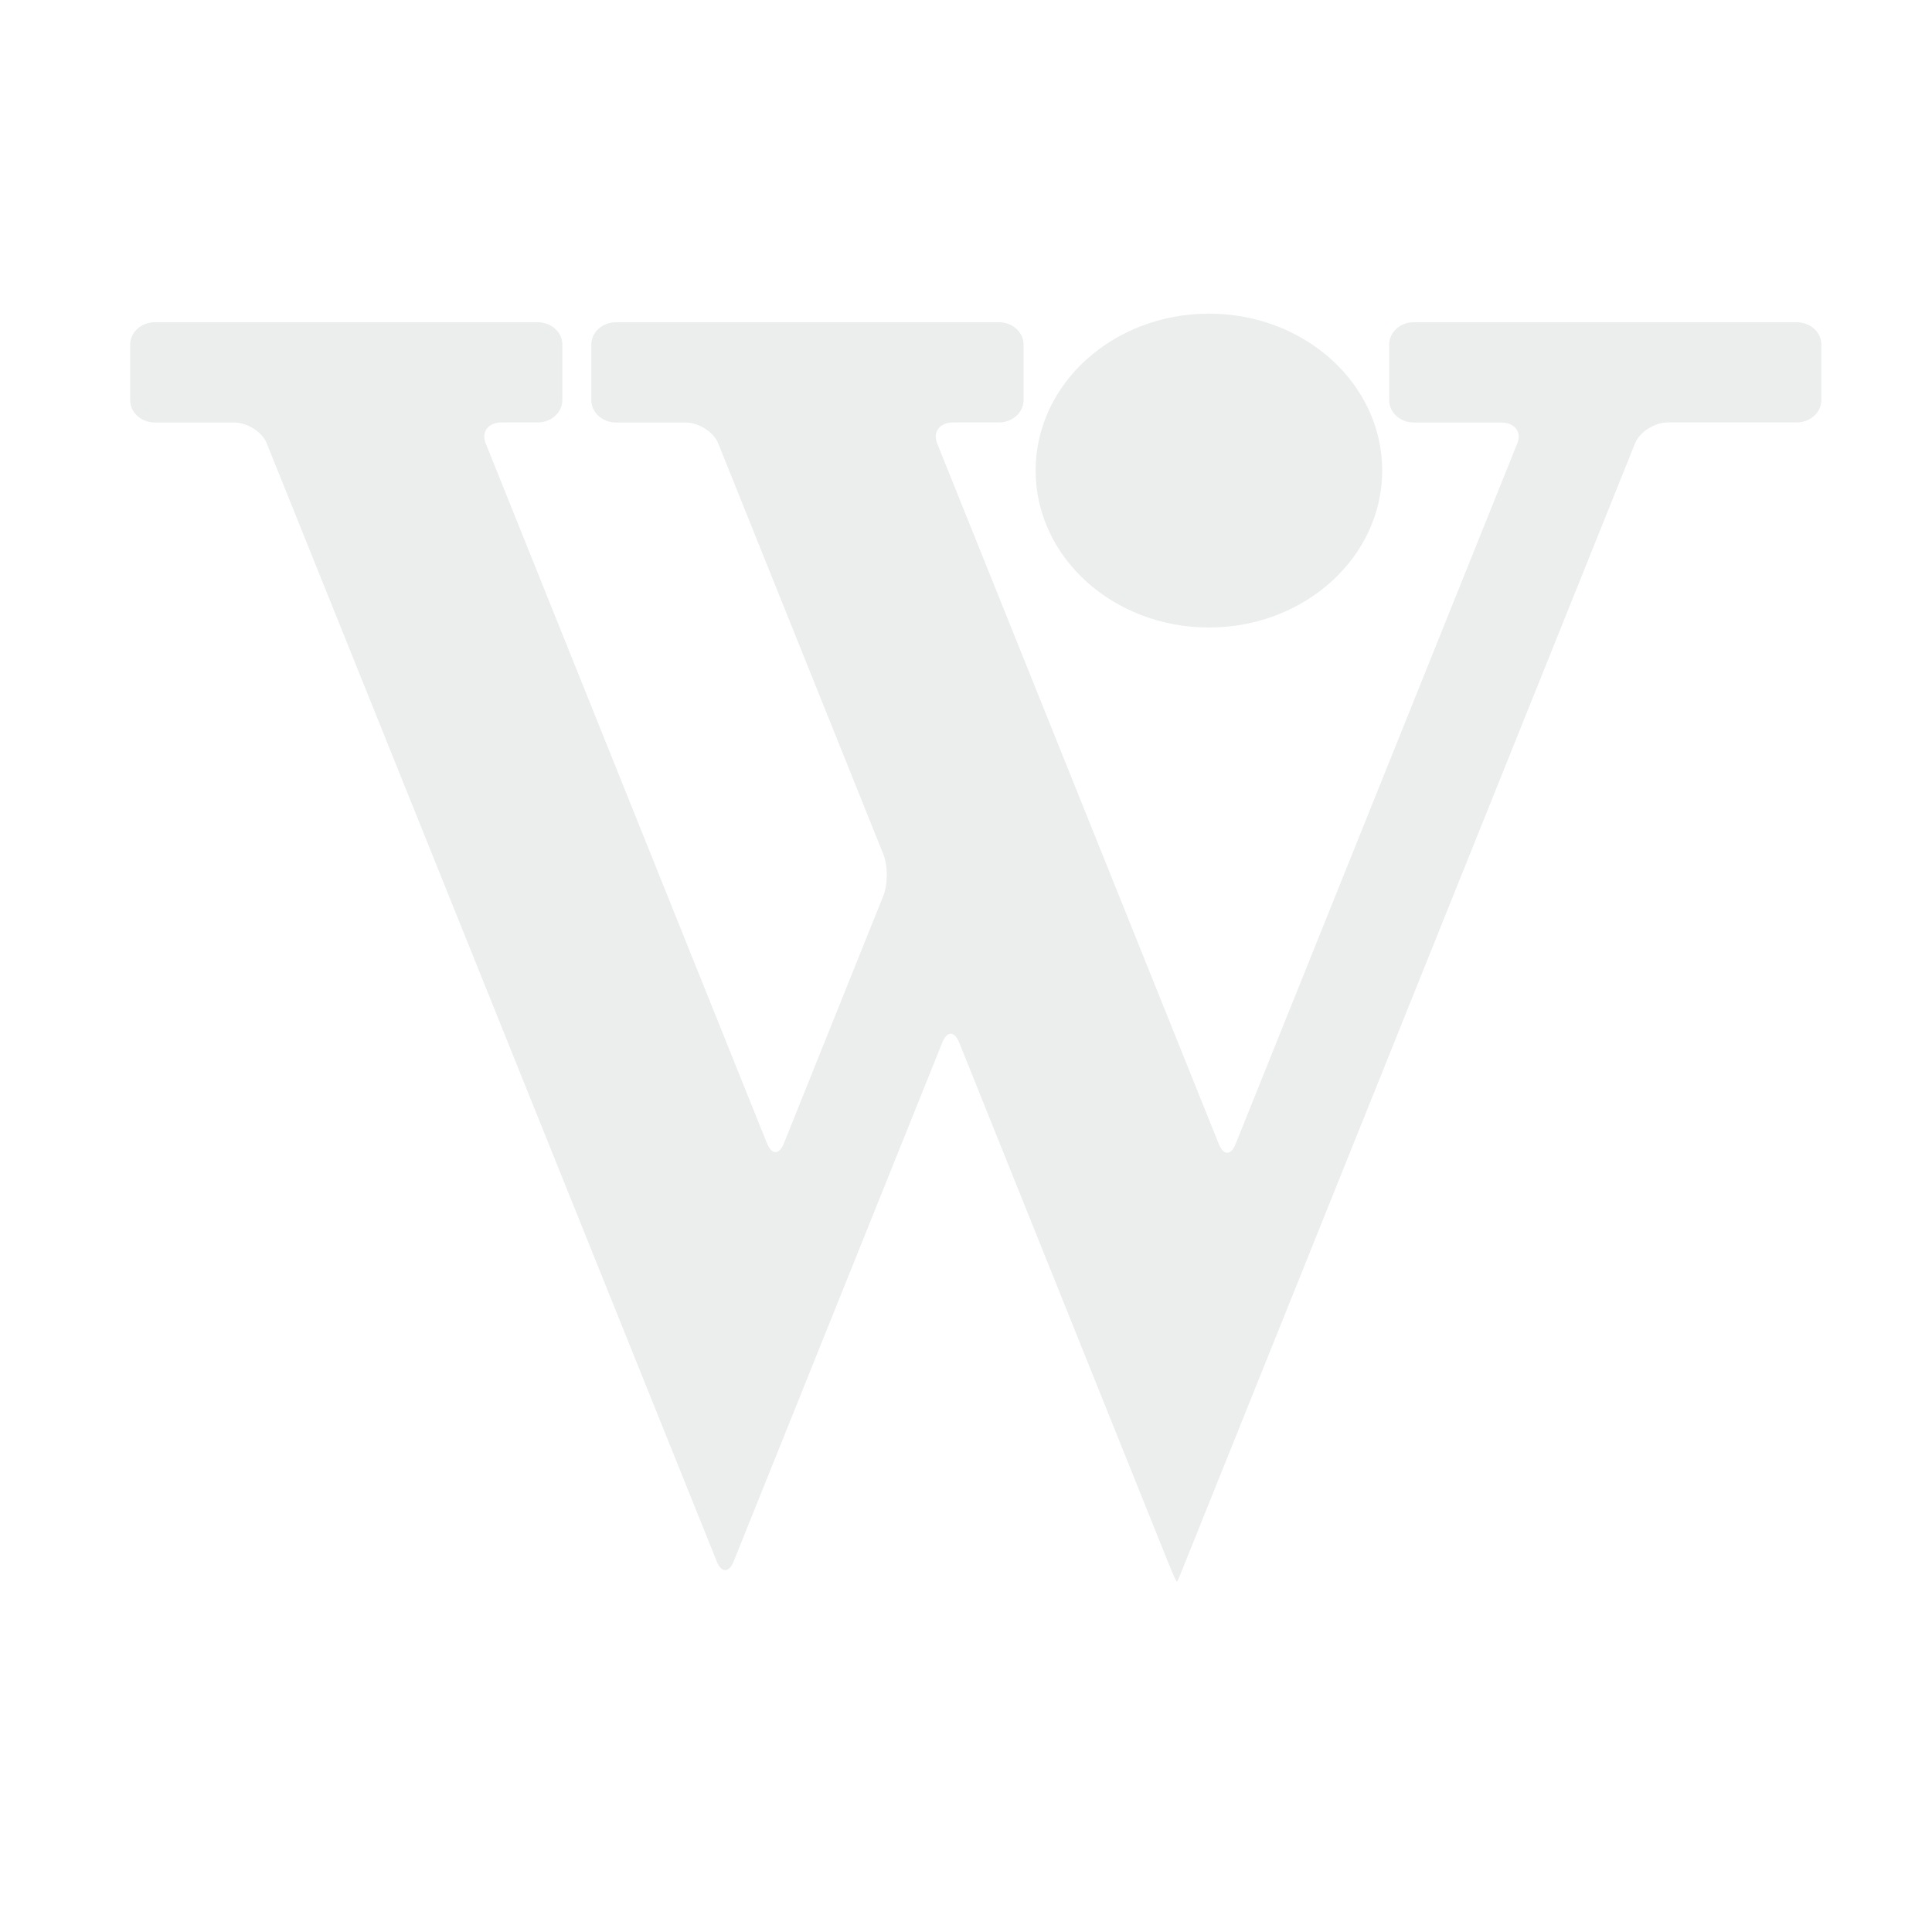
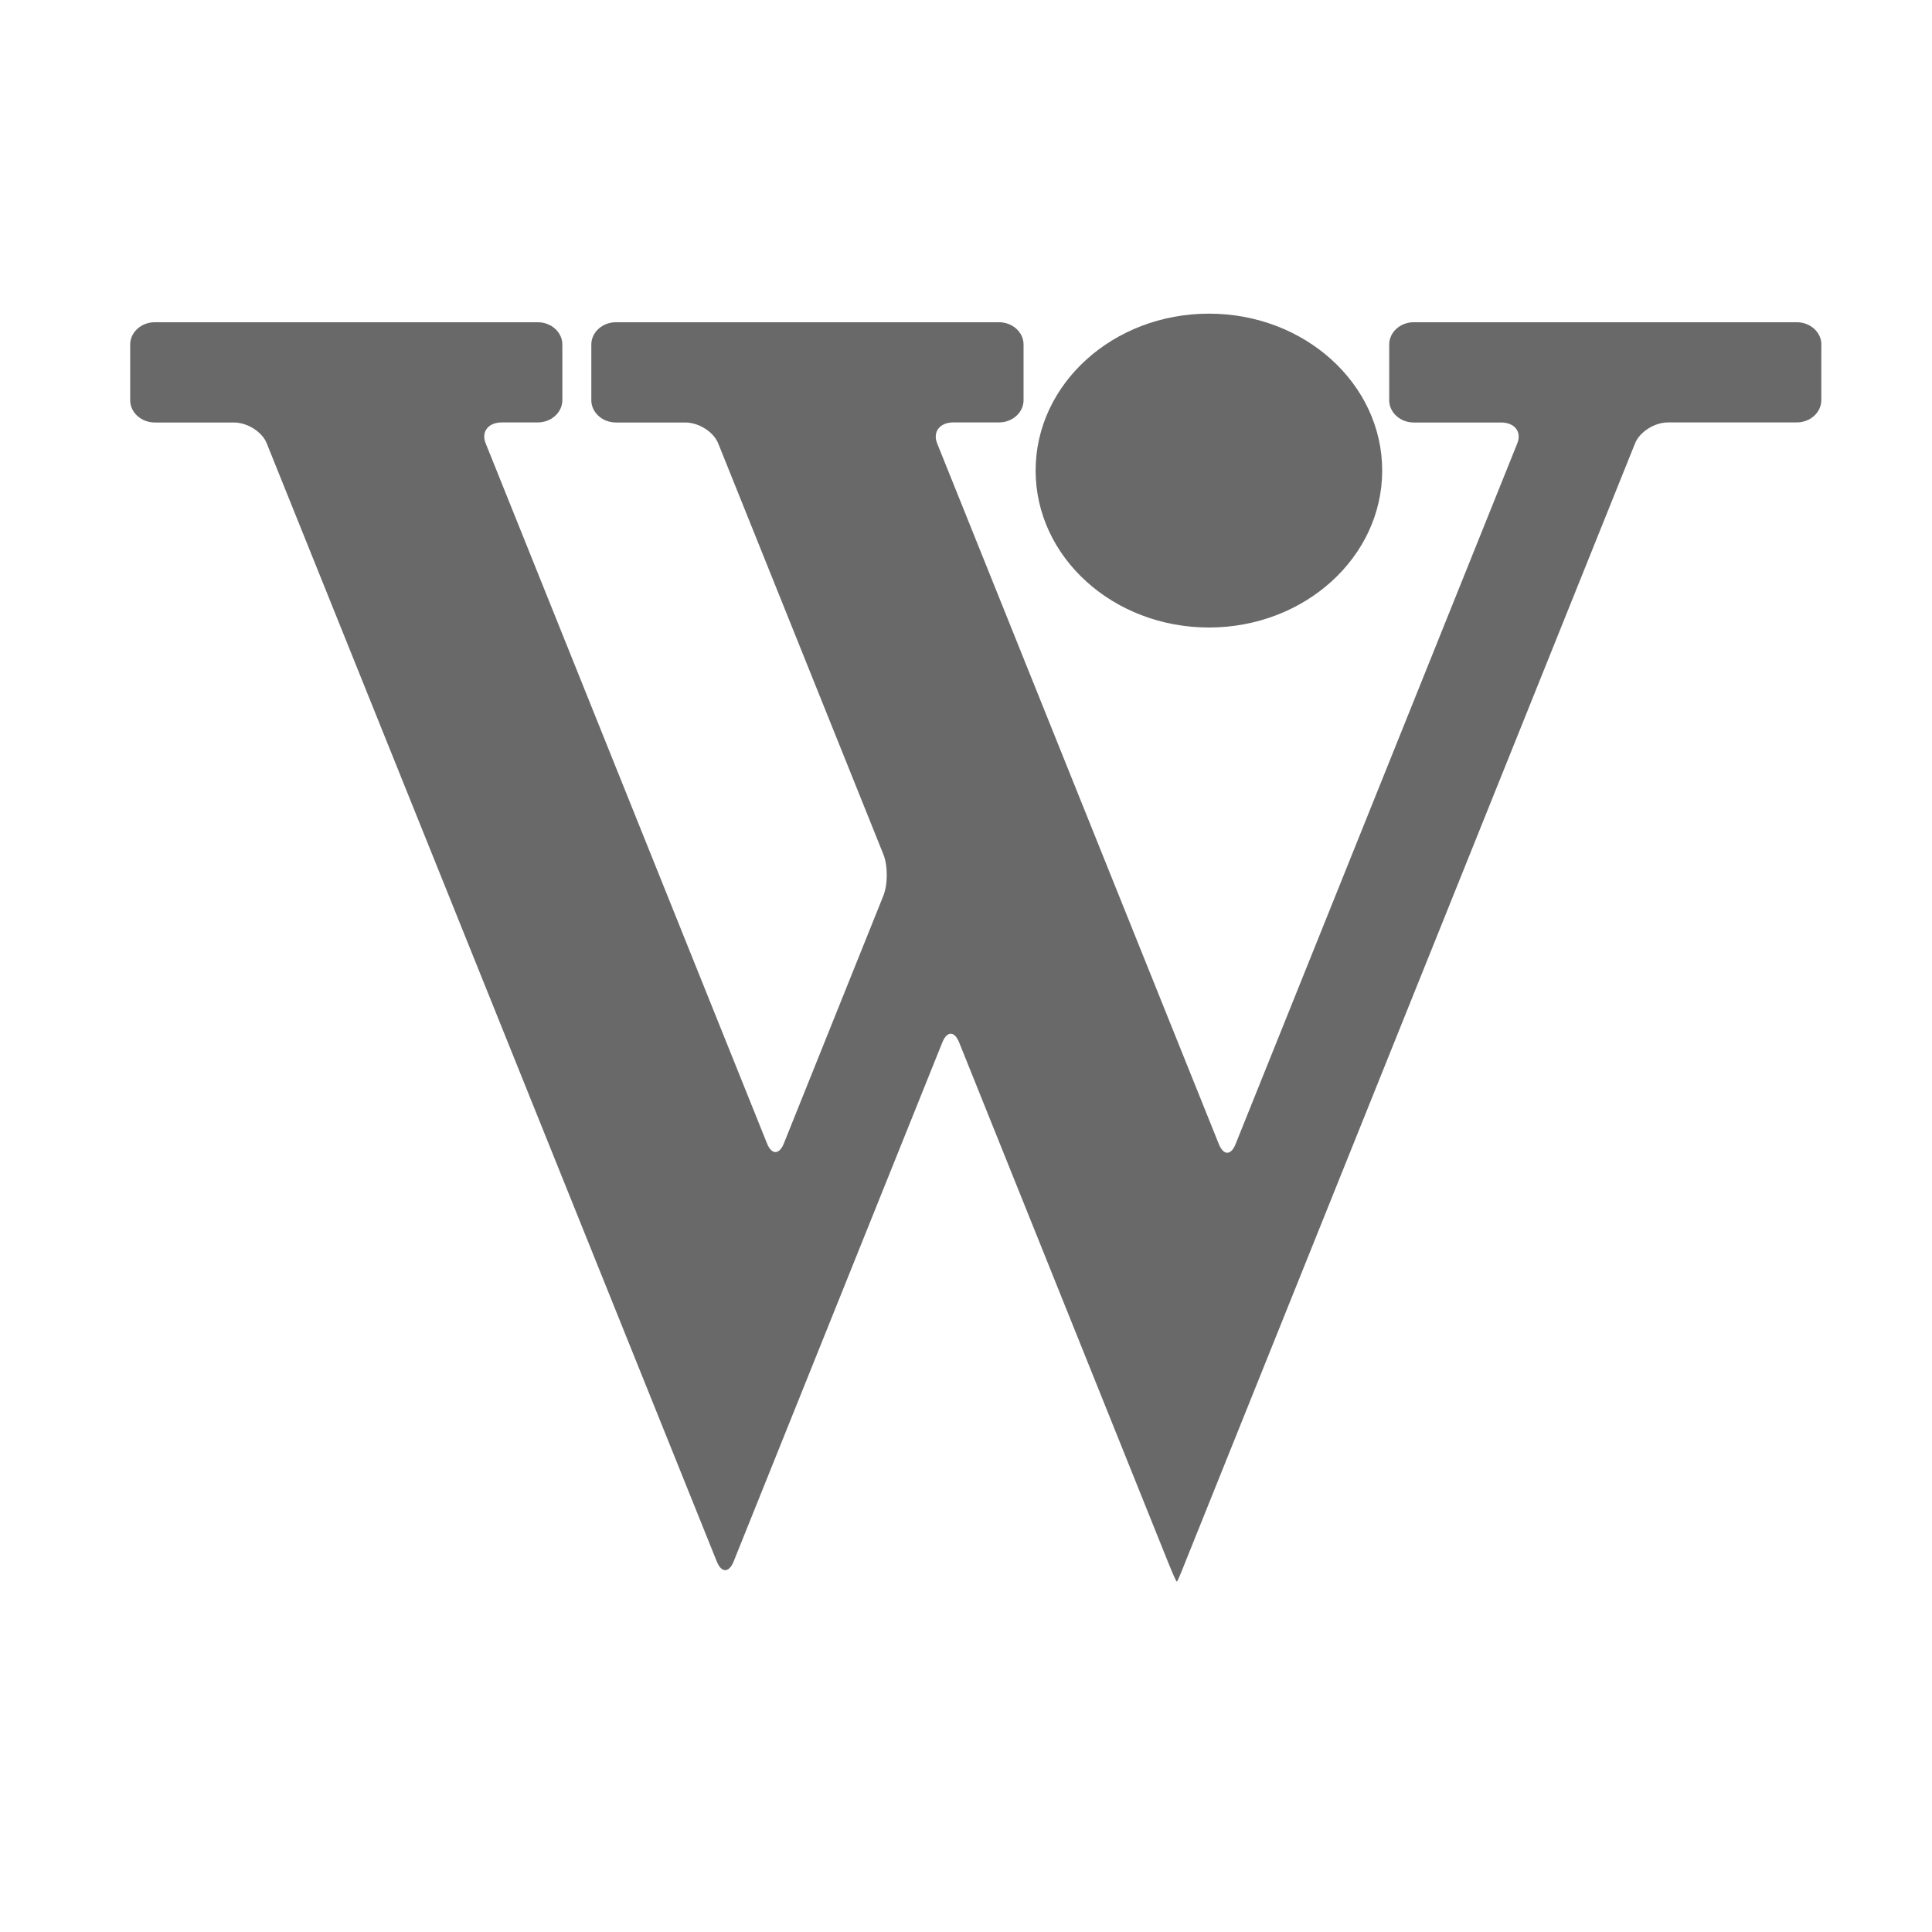
<svg xmlns="http://www.w3.org/2000/svg" version="1.1" id="activesync_navbar" x="0px" y="0px" width="28.347px" height="28.347px" viewBox="0 0 28.347 28.347" enable-background="new 0 0 28.347 28.347" xml:space="preserve">
  <g>
-     <path fill="#ECEDED" d="M20.28,6.904c0,1.271-1.138,2.303-2.542,2.303c-1.405,0-2.543-1.031-2.543-2.303s1.138-2.302,2.543-2.302   C19.143,4.602,20.28,5.632,20.28,6.904z" />
-     <path fill="#ECEDED" d="M26.724,5.055c0-0.18-0.162-0.327-0.361-0.327h-5.62c-0.199,0-0.36,0.147-0.36,0.327v0.817   c0,0.18,0.161,0.327,0.36,0.327h1.281c0.2,0,0.307,0.138,0.238,0.307l-4.133,10.28c-0.067,0.17-0.178,0.17-0.246,0L13.75,6.505   c-0.068-0.168,0.039-0.307,0.237-0.307h0.671c0.198,0,0.36-0.147,0.36-0.327V5.055c0-0.18-0.162-0.327-0.36-0.327H9.037   c-0.198,0-0.361,0.147-0.361,0.327v0.817c0,0.18,0.163,0.327,0.361,0.327h1.017c0.199,0,0.417,0.138,0.484,0.307l2.422,6.026   c0.068,0.168,0.068,0.445,0,0.613l-1.459,3.632c-0.067,0.169-0.18,0.169-0.247,0L7.126,6.505C7.057,6.336,7.163,6.198,7.363,6.198   H7.89c0.199,0,0.361-0.147,0.361-0.327V5.055c0-0.18-0.162-0.327-0.361-0.327H2.271c-0.198,0-0.361,0.147-0.361,0.327v0.817   c0,0.18,0.163,0.327,0.361,0.327h1.16c0.199,0,0.417,0.138,0.483,0.307l6.603,16.405c0.068,0.169,0.179,0.169,0.247,0l3.062-7.616   c0.068-0.17,0.179-0.17,0.247,0l3.065,7.625c0.068,0.169,0.125,0.298,0.129,0.285c0.002-0.012,0.004-0.014,0.005-0.004   c0,0.009,0.057-0.122,0.123-0.291L23.99,6.505c0.067-0.168,0.286-0.307,0.483-0.307h1.889c0.199,0,0.361-0.147,0.361-0.327V5.055z" />
+     <path fill="#696969" d="M20.28,6.904c0,1.271-1.138,2.303-2.542,2.303c-1.405,0-2.543-1.031-2.543-2.303s1.138-2.302,2.543-2.302   C19.143,4.602,20.28,5.632,20.28,6.904z" />
+     <path fill="#696969" d="M26.724,5.055c0-0.18-0.162-0.327-0.361-0.327h-5.62c-0.199,0-0.36,0.147-0.36,0.327v0.817   c0,0.18,0.161,0.327,0.36,0.327h1.281c0.2,0,0.307,0.138,0.238,0.307l-4.133,10.28c-0.067,0.17-0.178,0.17-0.246,0L13.75,6.505   c-0.068-0.168,0.039-0.307,0.237-0.307h0.671c0.198,0,0.36-0.147,0.36-0.327V5.055c0-0.18-0.162-0.327-0.36-0.327H9.037   c-0.198,0-0.361,0.147-0.361,0.327v0.817c0,0.18,0.163,0.327,0.361,0.327h1.017c0.199,0,0.417,0.138,0.484,0.307l2.422,6.026   c0.068,0.168,0.068,0.445,0,0.613l-1.459,3.632c-0.067,0.169-0.18,0.169-0.247,0L7.126,6.505C7.057,6.336,7.163,6.198,7.363,6.198   H7.89c0.199,0,0.361-0.147,0.361-0.327V5.055c0-0.18-0.162-0.327-0.361-0.327H2.271c-0.198,0-0.361,0.147-0.361,0.327v0.817   c0,0.18,0.163,0.327,0.361,0.327h1.16c0.199,0,0.417,0.138,0.483,0.307l6.603,16.405c0.068,0.169,0.179,0.169,0.247,0l3.062-7.616   c0.068-0.17,0.179-0.17,0.247,0l3.065,7.625c0.068,0.169,0.125,0.298,0.129,0.285c0.002-0.012,0.004-0.014,0.005-0.004   c0,0.009,0.057-0.122,0.123-0.291L23.99,6.505c0.067-0.168,0.286-0.307,0.483-0.307h1.889c0.199,0,0.361-0.147,0.361-0.327V5.055z" />
  </g>
</svg>
